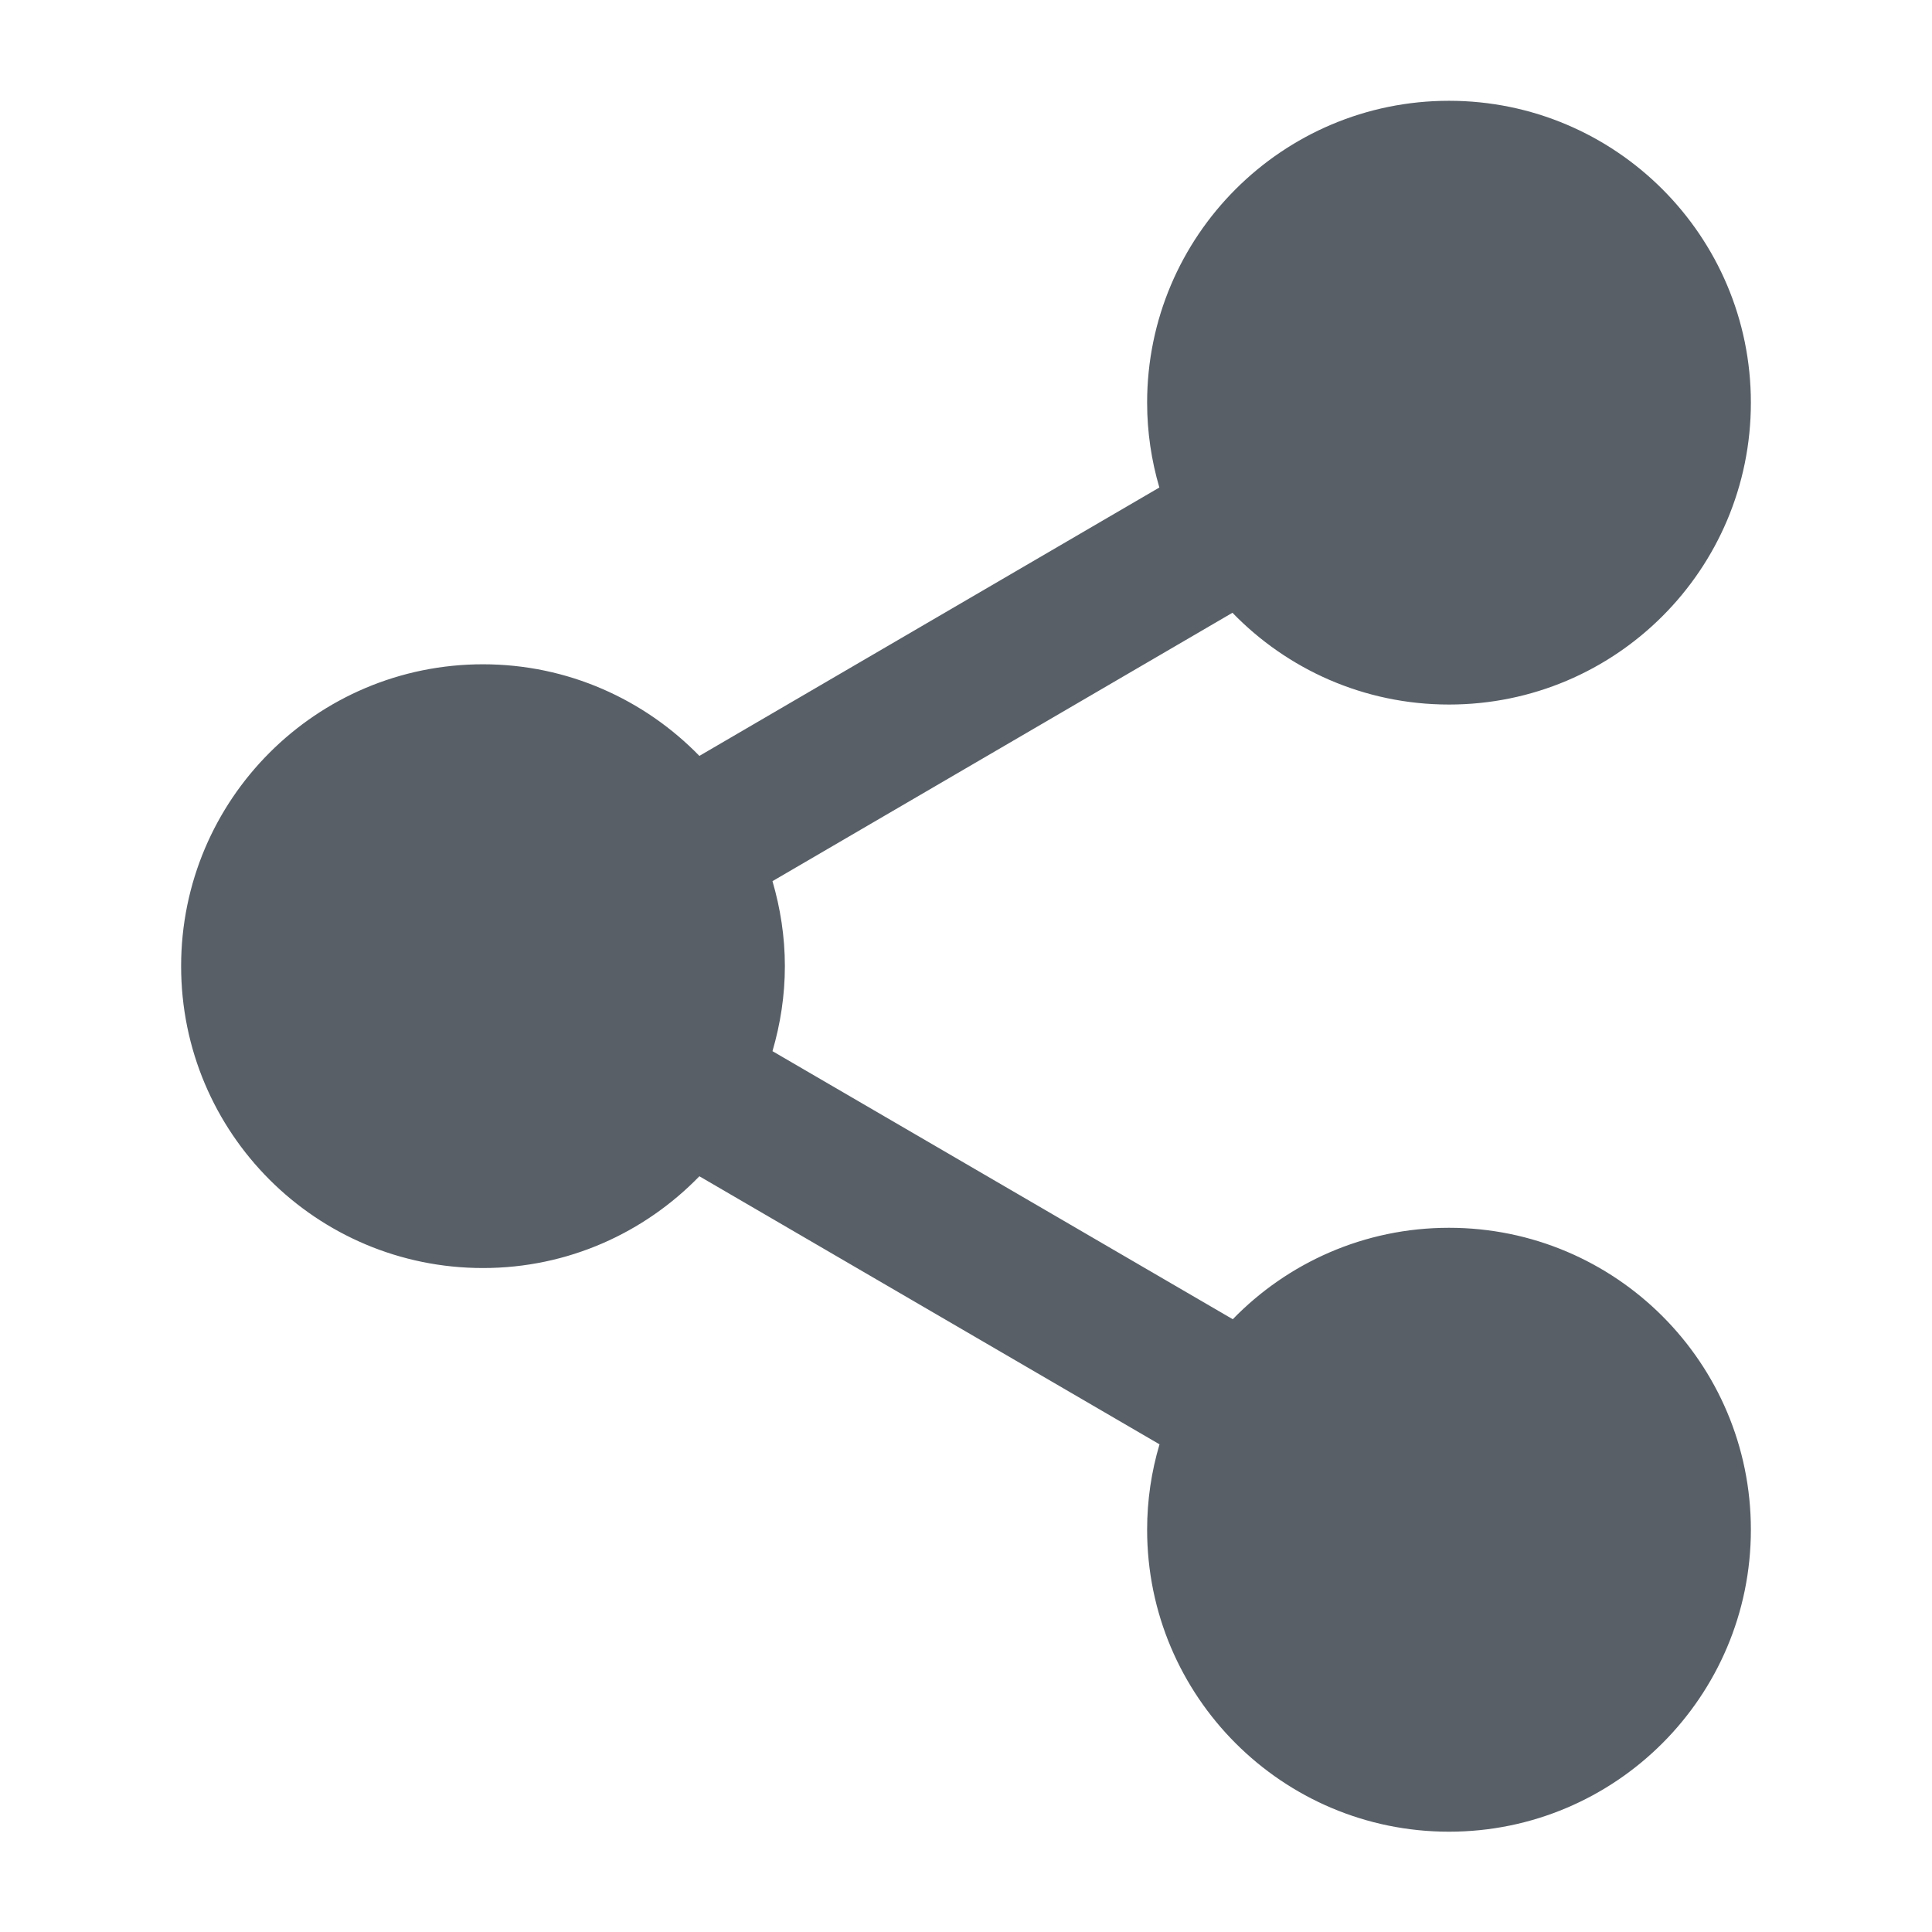
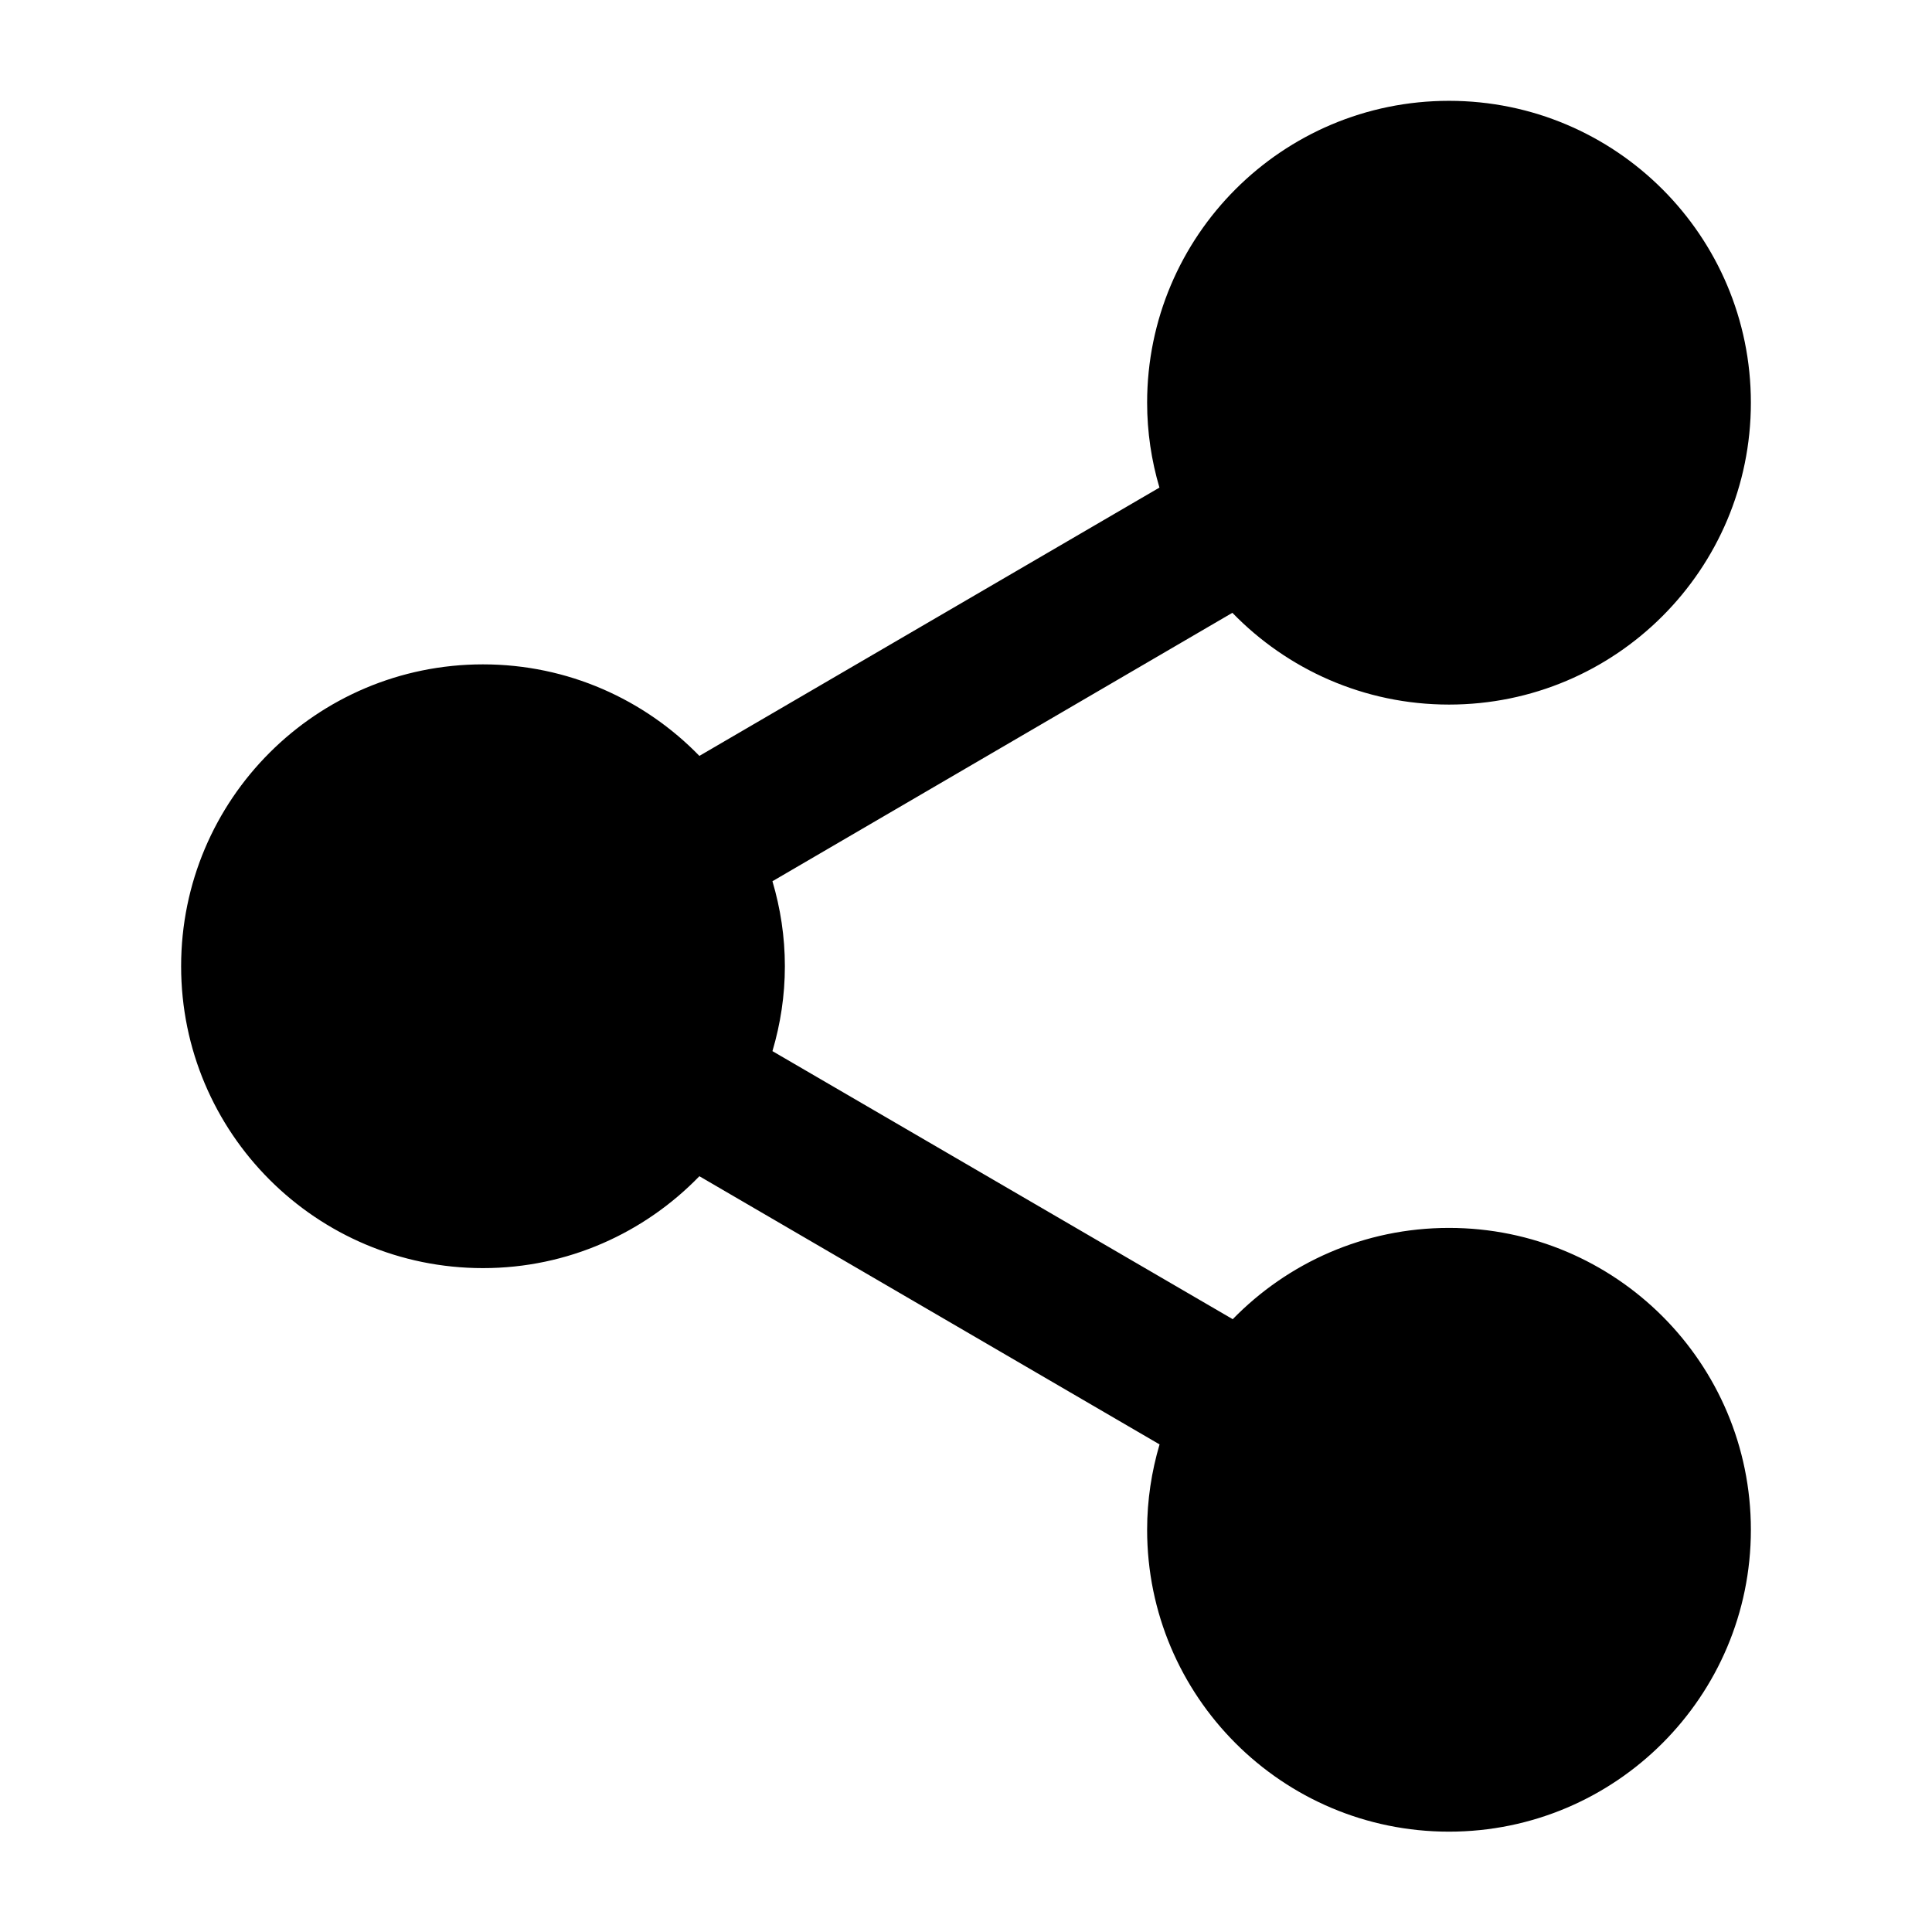
- <svg xmlns="http://www.w3.org/2000/svg" width="12" height="12" viewBox="0 0 12 12" fill="none">
-   <path d="M9 0.626C10.035 0.626 10.875 1.466 10.875 2.501C10.875 3.537 10.036 4.376 9 4.376C8.472 4.376 7.995 4.157 7.655 3.806L4.798 5.473C4.847 5.641 4.875 5.818 4.875 6.001C4.875 6.184 4.847 6.361 4.798 6.529L7.657 8.194C7.997 7.844 8.473 7.626 9 7.626C10.036 7.626 10.875 8.466 10.875 9.501C10.875 10.537 10.035 11.377 9 11.377C7.965 11.377 7.125 10.537 7.125 9.501C7.125 9.317 7.152 9.139 7.202 8.971L4.344 7.306C4.003 7.657 3.528 7.876 3 7.876C1.964 7.876 1.125 7.037 1.125 6.001C1.125 4.966 1.964 4.126 3 4.126C3.527 4.126 4.003 4.345 4.344 4.695L7.201 3.028C7.152 2.861 7.125 2.684 7.125 2.501C7.125 1.466 7.965 0.626 9 0.626Z" fill="#585F67" />
+ <svg xmlns="http://www.w3.org/2000/svg" width="16" height="16" viewBox="0 0 16 16" fill="none">
+   <path d="M12 0.835C13.38 0.835 14.5 1.954 14.5 3.335C14.5 4.715 13.381 5.835 12 5.835C11.296 5.835 10.66 5.543 10.206 5.075L6.397 7.298C6.463 7.521 6.5 7.757 6.5 8.002C6.5 8.246 6.463 8.482 6.397 8.705L10.209 10.925C10.663 10.459 11.297 10.169 12 10.169C13.381 10.169 14.5 11.288 14.5 12.669C14.5 14.049 13.38 15.169 12 15.169C10.619 15.169 9.5 14.049 9.5 12.669C9.5 12.423 9.537 12.186 9.603 11.962L5.792 9.741C5.338 10.209 4.704 10.502 4 10.502C2.619 10.502 1.5 9.382 1.5 8.002C1.5 6.621 2.619 5.502 4 5.502C4.703 5.502 5.338 5.793 5.792 6.26L9.602 4.038C9.536 3.815 9.5 3.579 9.5 3.335C9.5 1.954 10.619 0.835 12 0.835Z" fill="currentColor" />
</svg>
